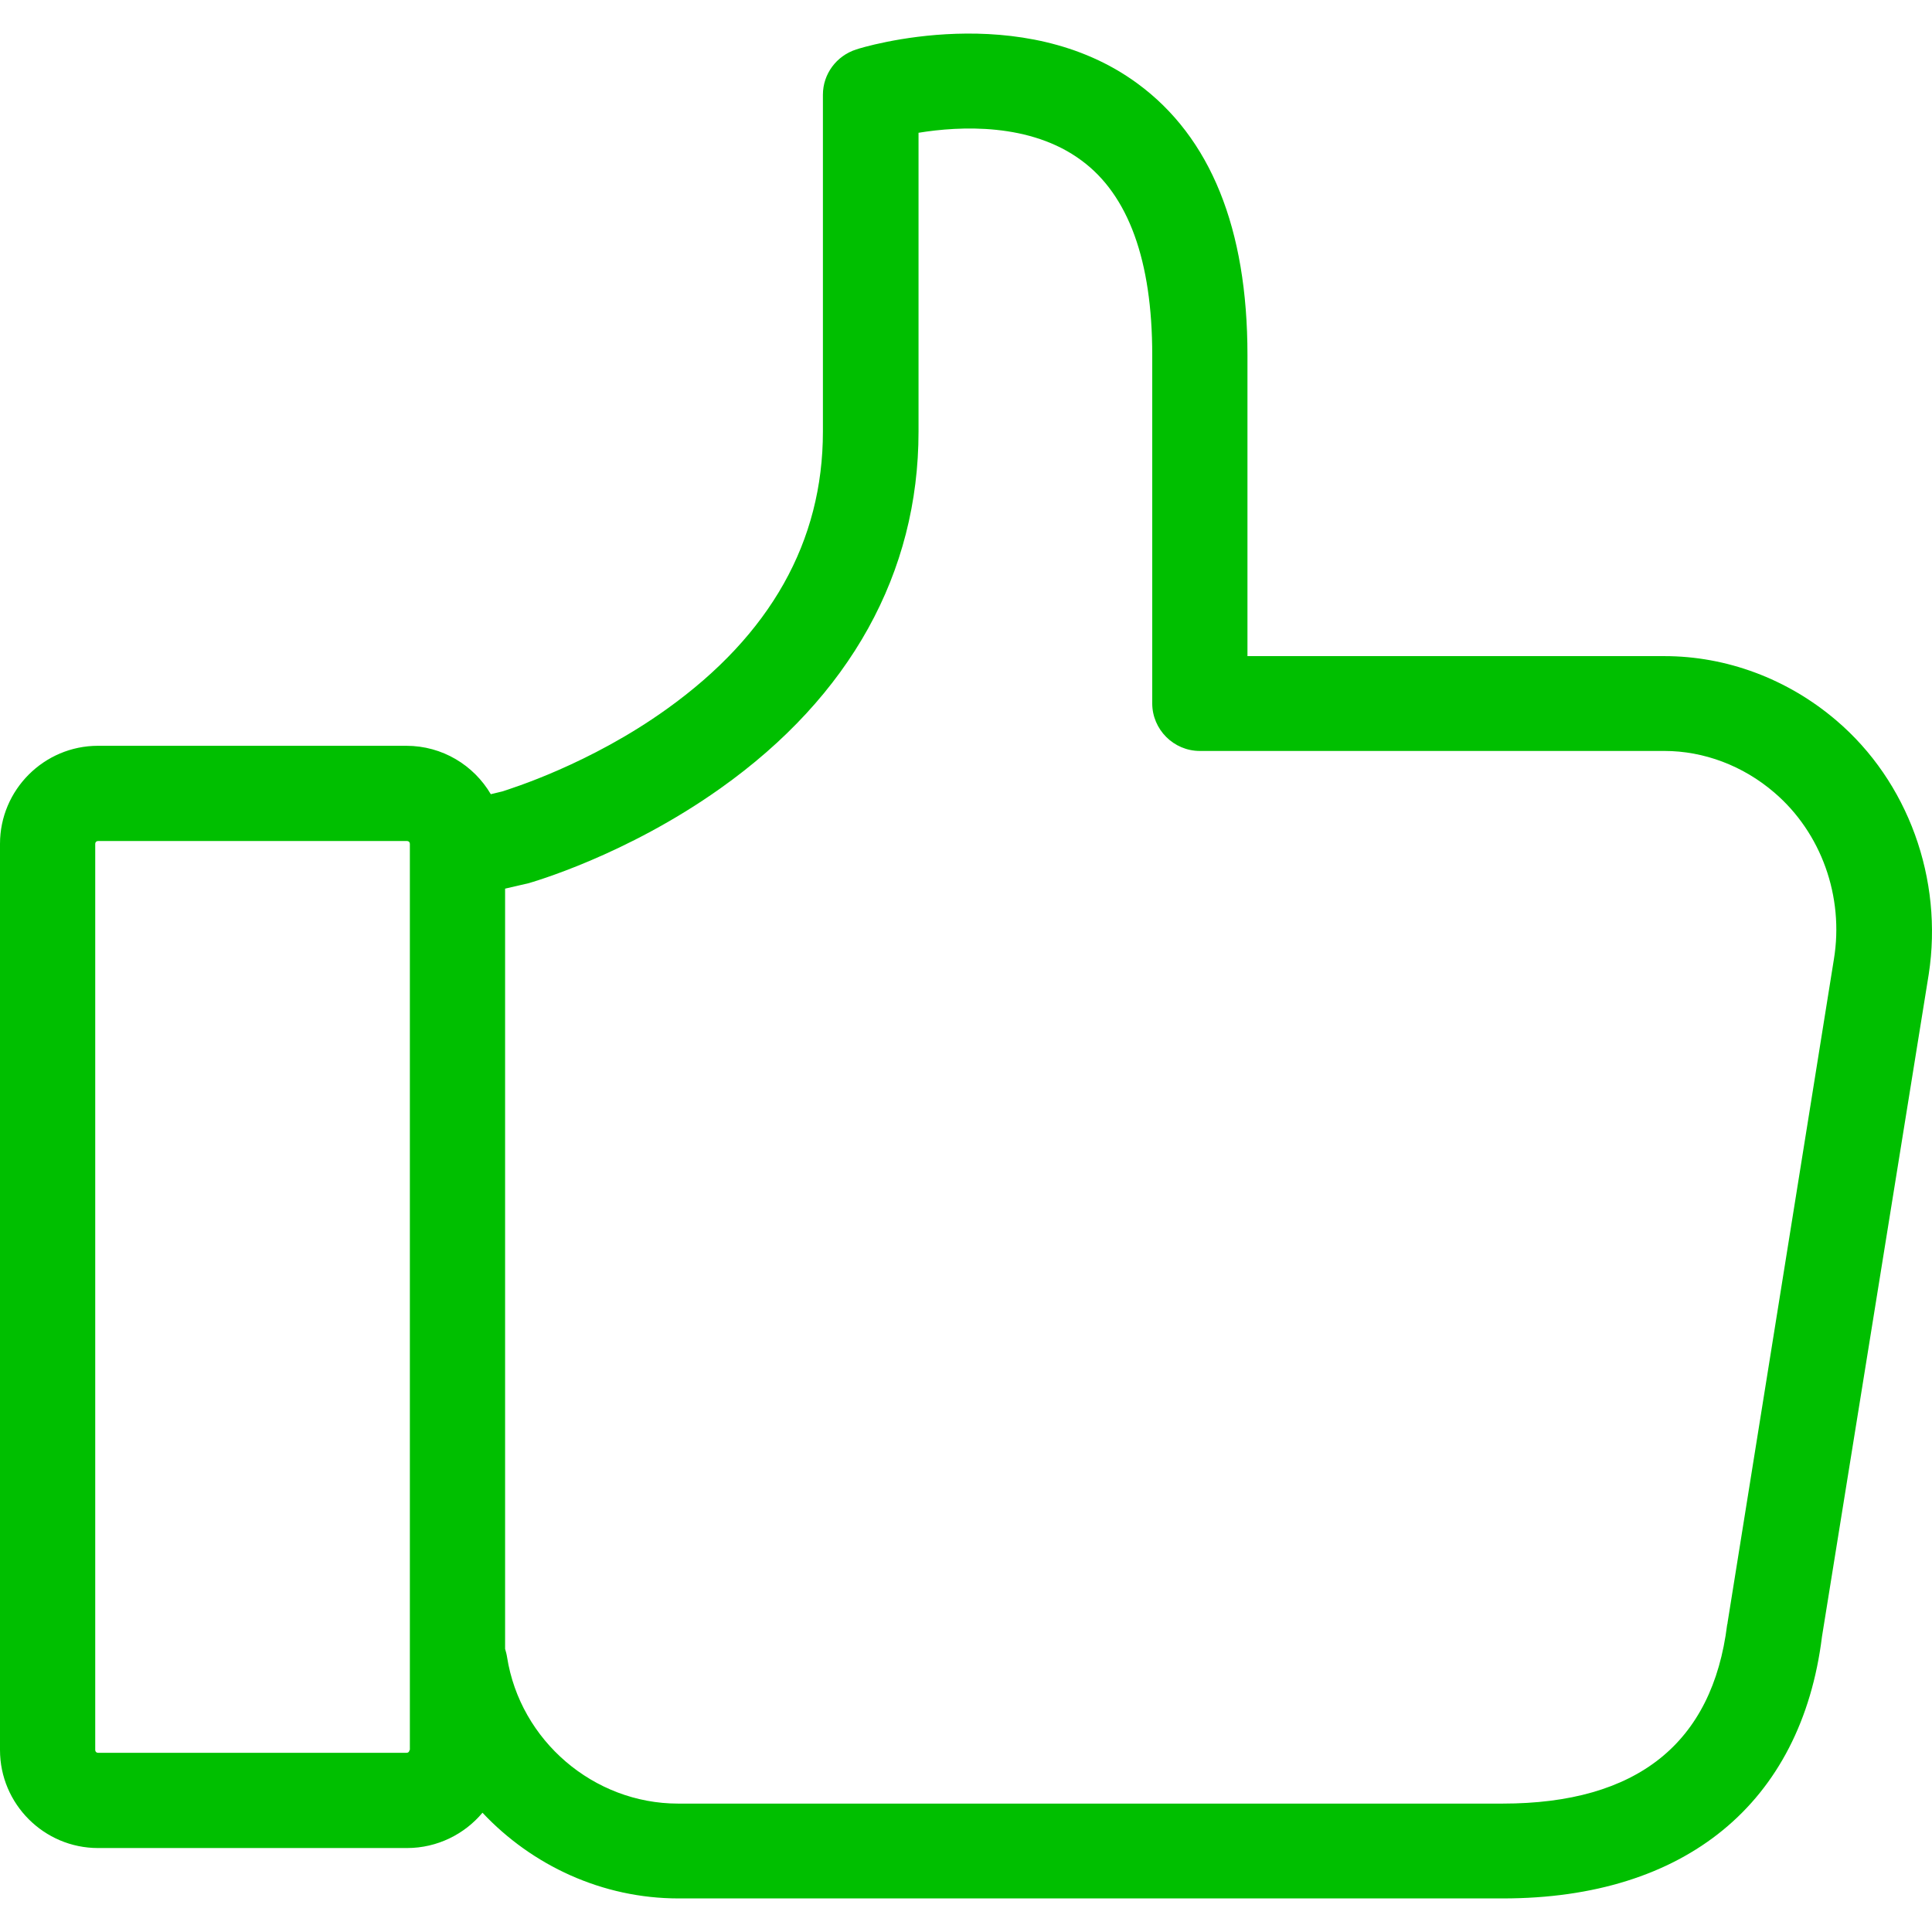
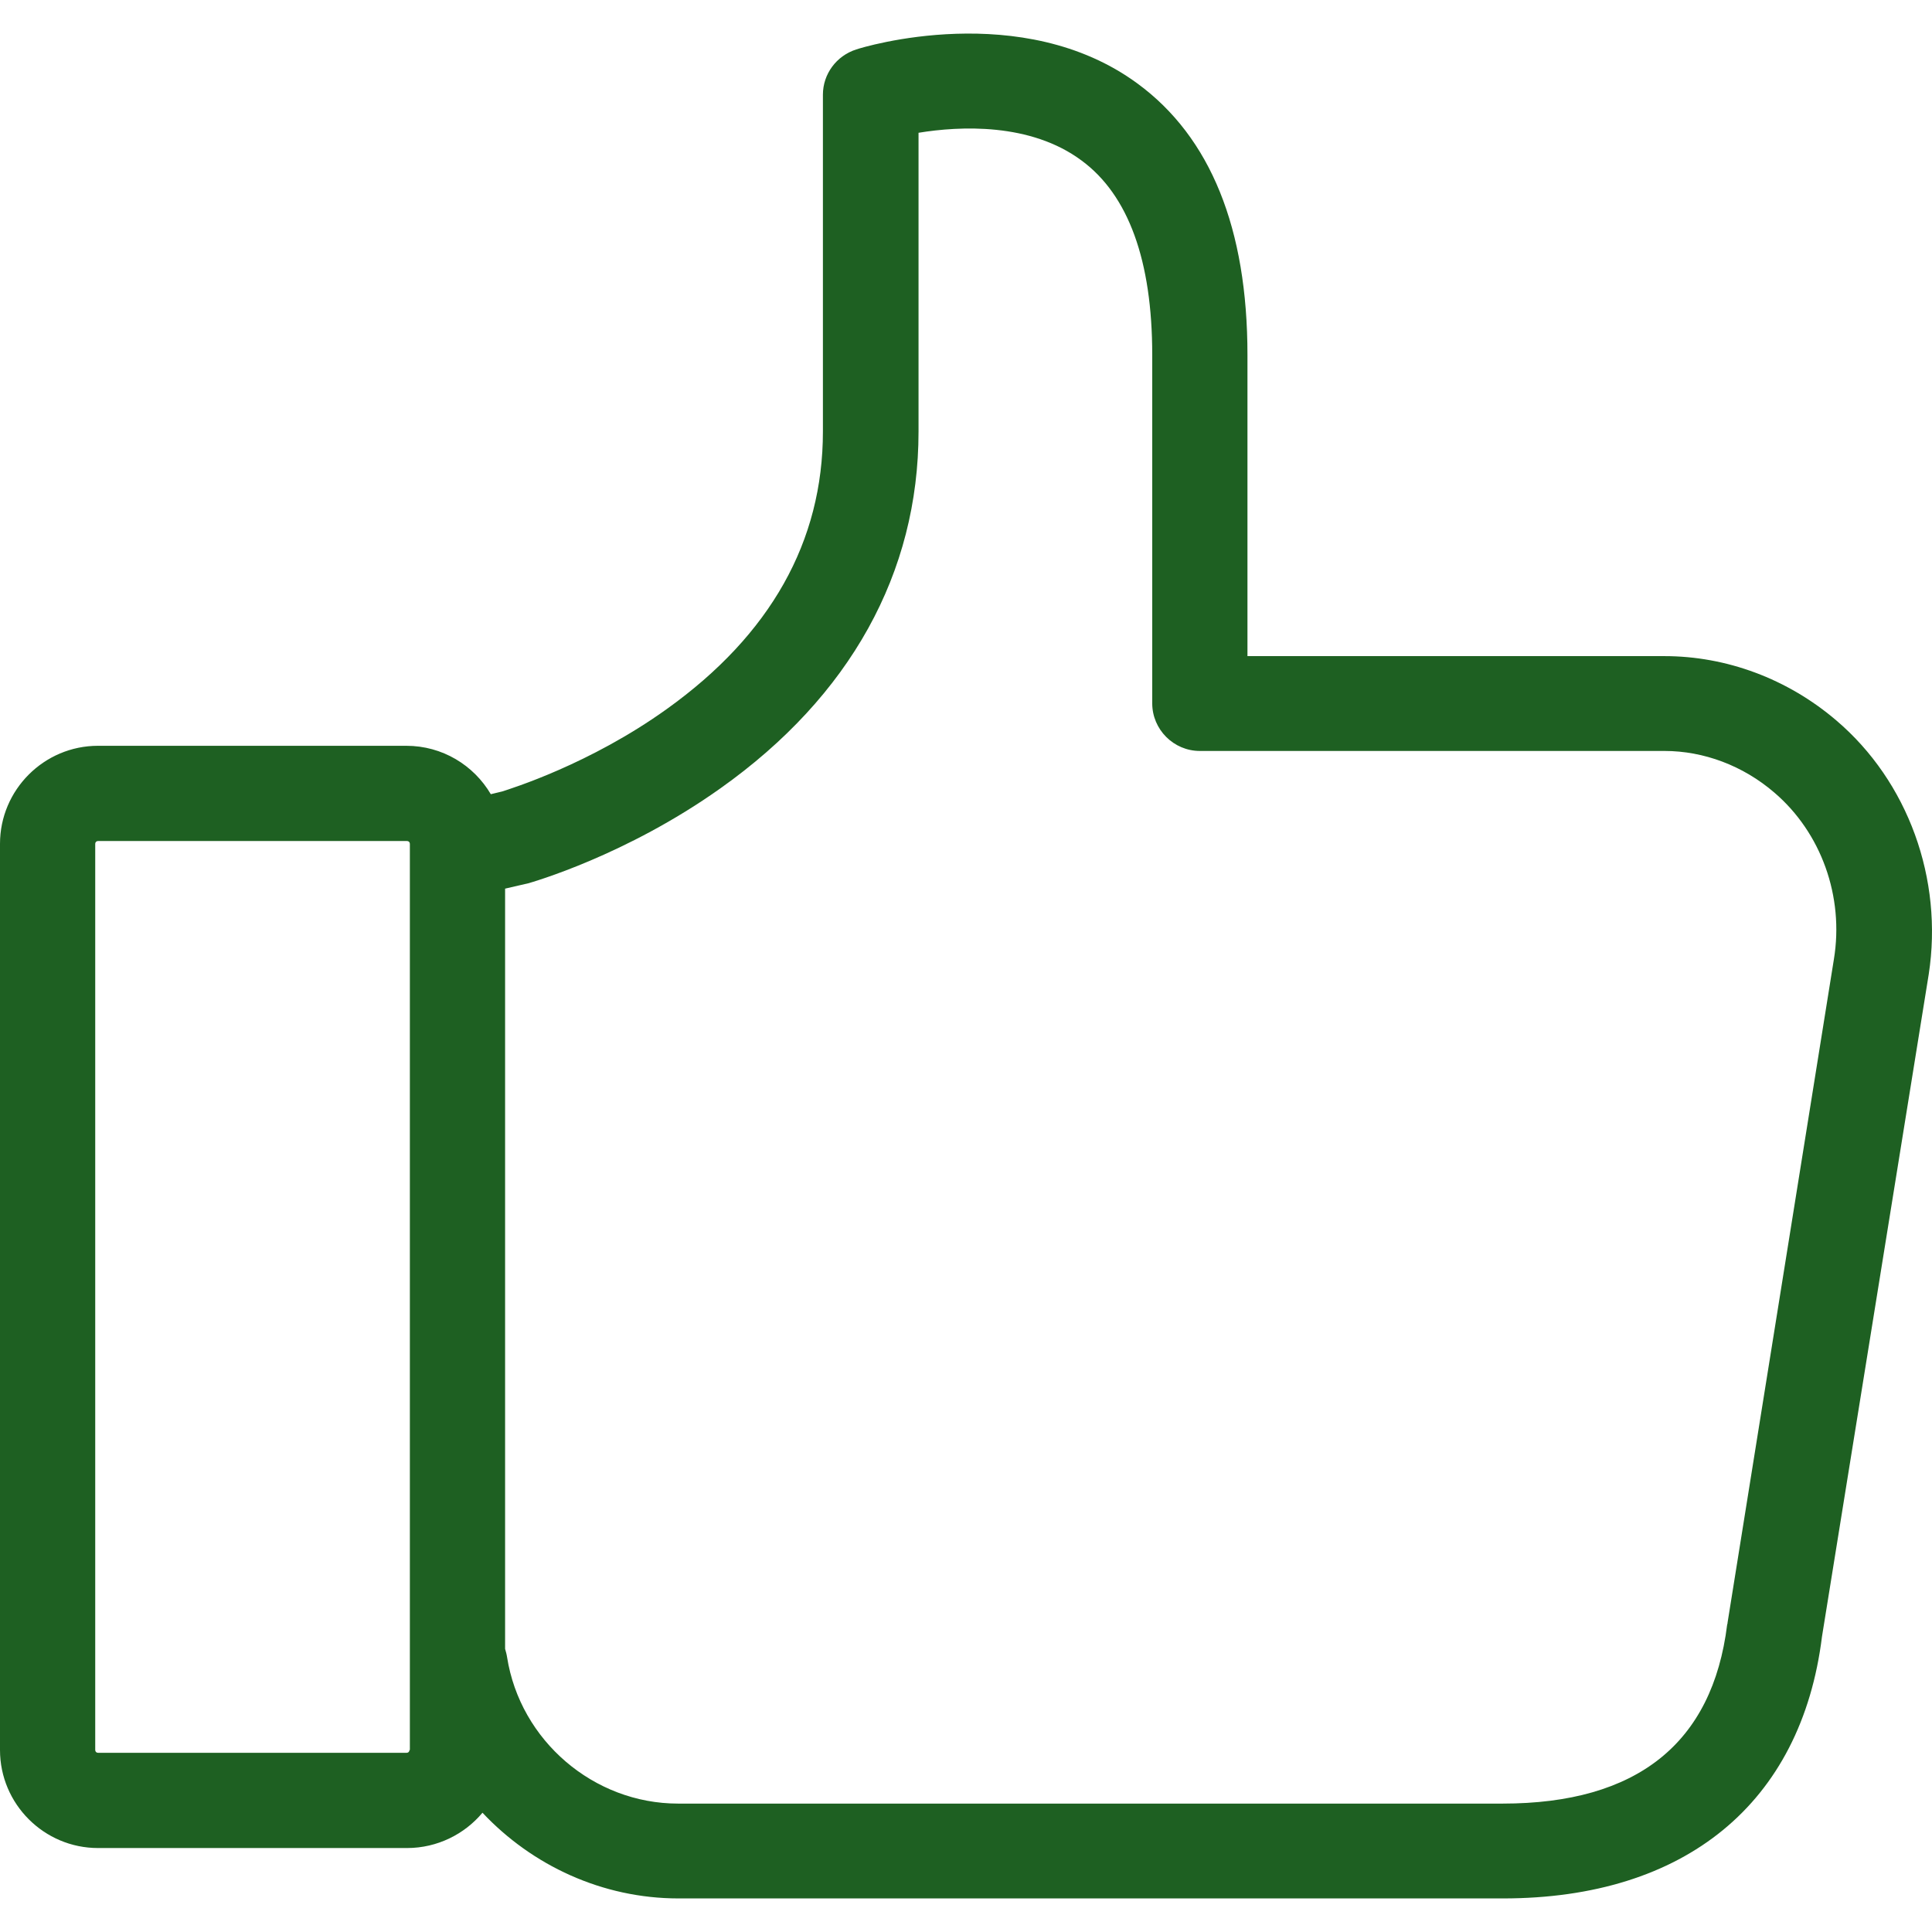
<svg xmlns="http://www.w3.org/2000/svg" version="1.1" id="Capa_1" x="0px" y="0px" viewBox="0 0 486.926 486.926" style="enable-background:new 0 0 486.926 486.926;" xml:space="preserve">
  <g>
-     <path fill="#00bf00" d="M462.8,181.564c-12.3-10.5-27.7-16.2-43.3-16.2h-15.8h-56.9h-32.4v-75.9c0-31.9-9.3-54.9-27.7-68.4   c-29.1-21.4-69.2-9.2-70.9-8.6c-5,1.6-8.4,6.2-8.4,11.4v84.9c0,27.7-13.2,51.2-39.3,69.9c-19.5,14-39.4,20.1-41.5,20.8l-2.9,0.7   c-4.3-7.3-12.2-12.2-21.3-12.2H24.7c-13.6,0-24.7,11.1-24.7,24.7v228.4c0,13.6,11.1,24.7,24.7,24.7h77.9c7.6,0,14.5-3.5,19-8.9   c12.5,13.3,30.2,21.6,49.4,21.6h65.9h6.8h135.1c45.9,0,75.2-24,80.4-66l26.9-166.9C489.8,221.564,480.9,196.964,462.8,181.564z    M103.2,441.064c0,0.4-0.3,0.7-0.7,0.7H24.7c-0.4,0-0.7-0.3-0.7-0.7v-228.4c0-0.4,0.3-0.7,0.7-0.7h77.9c0.4,0,0.7,0.3,0.7,0.7   v228.4H103.2z M462.2,241.764l-26.8,167.2c0,0.1,0,0.3-0.1,0.5c-3.7,29.9-22.7,45.1-56.6,45.1H243.6h-6.8h-65.9   c-21.3,0-39.8-15.9-43.1-36.9c-0.1-0.7-0.3-1.4-0.5-2.1v-191.6l5.2-1.2c0.2,0,0.3-0.1,0.5-0.1c1-0.3,24.7-7,48.6-24   c32.7-23.2,49.9-54.3,49.9-89.9v-75.3c10.4-1.7,28.2-2.6,41.1,7c11.8,8.7,17.8,25.2,17.8,49v87.8c0,6.6,5.4,12,12,12h44.4h56.9   h15.8c9.9,0,19.8,3.7,27.7,10.5C459,209.864,464.8,225.964,462.2,241.764z" />
+     <path fill="#1E6022" d="M462.8,181.564c-12.3-10.5-27.7-16.2-43.3-16.2h-15.8h-56.9h-32.4v-75.9c0-31.9-9.3-54.9-27.7-68.4   c-29.1-21.4-69.2-9.2-70.9-8.6c-5,1.6-8.4,6.2-8.4,11.4v84.9c0,27.7-13.2,51.2-39.3,69.9c-19.5,14-39.4,20.1-41.5,20.8l-2.9,0.7   c-4.3-7.3-12.2-12.2-21.3-12.2H24.7c-13.6,0-24.7,11.1-24.7,24.7v228.4c0,13.6,11.1,24.7,24.7,24.7h77.9c7.6,0,14.5-3.5,19-8.9   c12.5,13.3,30.2,21.6,49.4,21.6h65.9h6.8h135.1c45.9,0,75.2-24,80.4-66l26.9-166.9C489.8,221.564,480.9,196.964,462.8,181.564z    M103.2,441.064c0,0.4-0.3,0.7-0.7,0.7H24.7c-0.4,0-0.7-0.3-0.7-0.7v-228.4c0-0.4,0.3-0.7,0.7-0.7h77.9c0.4,0,0.7,0.3,0.7,0.7   v228.4H103.2z M462.2,241.764l-26.8,167.2c0,0.1,0,0.3-0.1,0.5c-3.7,29.9-22.7,45.1-56.6,45.1H243.6h-6.8h-65.9   c-21.3,0-39.8-15.9-43.1-36.9c-0.1-0.7-0.3-1.4-0.5-2.1v-191.6l5.2-1.2c0.2,0,0.3-0.1,0.5-0.1c1-0.3,24.7-7,48.6-24   c32.7-23.2,49.9-54.3,49.9-89.9v-75.3c10.4-1.7,28.2-2.6,41.1,7c11.8,8.7,17.8,25.2,17.8,49v87.8c0,6.6,5.4,12,12,12h44.4h56.9   h15.8c9.9,0,19.8,3.7,27.7,10.5C459,209.864,464.8,225.964,462.2,241.764z" />
  </g>
  <g>
</g>
  <g>
</g>
  <g>
</g>
  <g>
</g>
  <g>
</g>
  <g>
</g>
  <g>
</g>
  <g>
</g>
  <g>
</g>
  <g>
</g>
  <g>
</g>
  <g>
</g>
  <g>
</g>
  <g>
</g>
  <g>
</g>
</svg>
